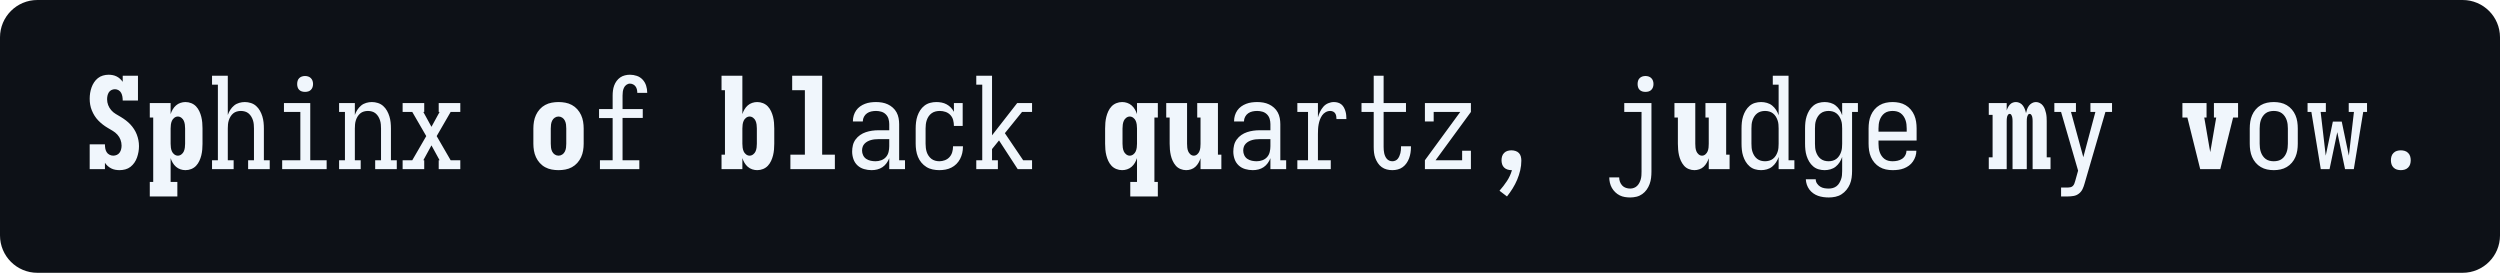
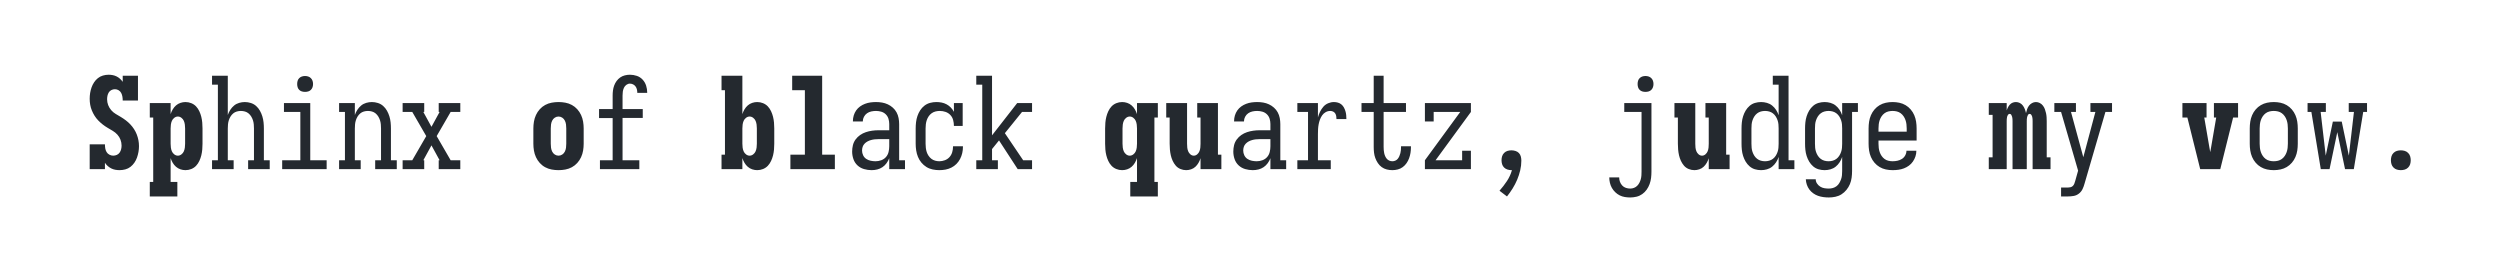
<svg xmlns="http://www.w3.org/2000/svg" width="669" height="73" viewBox="0 0 669 73" role="img" aria-labelledby="title desc">
-   <rect width="100%" height="100%" rx="10" fill="#0d1117" />
-   <g transform="translate(21.96 45.26)" fill="#f0f6fc">
+   <style>
+     .preview-text { fill: #24292f; }
+     @media (prefers-color-scheme: dark) {
+       .preview-text { fill: #f0f6fc; }
+     }
+   </style>
+   <g class="preview-text" transform="translate(21.96 45.26)">
    <path d="M10.03 0.272Q9.486 0.272 8.908 0.17Q8.33 0.068 7.82 -0.187Q7.31 -0.442 6.868 -0.833Q6.426 -1.224 6.12 -1.7V0.0H2.04V-6.63H6.12Q6.12 -6.086 6.205 -5.559Q6.29 -5.032 6.562 -4.573Q6.834 -4.114 7.327 -3.859Q7.82 -3.604 8.33 -3.604Q8.84 -3.604 9.299 -3.808Q9.758 -4.012 10.047 -4.42Q10.336 -4.828 10.455 -5.321Q10.574 -5.814 10.574 -6.29Q10.574 -7.106 10.285 -7.871Q9.996 -8.636 9.452 -9.231Q8.908 -9.826 8.228 -10.234Q7.548 -10.642 6.851 -11.05Q6.154 -11.458 5.525 -11.951Q4.896 -12.444 4.335 -13.022Q3.774 -13.6 3.349 -14.28Q2.924 -14.96 2.618 -15.708Q2.312 -16.456 2.176 -17.238Q2.04 -18.02 2.04 -18.836Q2.04 -19.618 2.159 -20.366Q2.278 -21.114 2.533 -21.845Q2.788 -22.576 3.213 -23.222Q3.638 -23.868 4.233 -24.344Q4.828 -24.82 5.576 -25.041Q6.324 -25.262 7.106 -25.262Q7.65 -25.262 8.194 -25.16Q8.738 -25.058 9.248 -24.803Q9.758 -24.548 10.166 -24.174Q10.574 -23.8 10.88 -23.358V-24.99H14.96V-18.36H10.88Q10.88 -18.87 10.795 -19.397Q10.71 -19.924 10.472 -20.383Q10.234 -20.842 9.775 -21.114Q9.316 -21.386 8.806 -21.386Q8.296 -21.386 7.854 -21.165Q7.412 -20.944 7.157 -20.536Q6.902 -20.128 6.8 -19.652Q6.698 -19.176 6.698 -18.7Q6.698 -17.884 6.987 -17.136Q7.276 -16.388 7.803 -15.776Q8.33 -15.164 9.027 -14.756Q9.724 -14.348 10.404 -13.94Q11.084 -13.532 11.73 -13.039Q12.376 -12.546 12.92 -11.968Q13.464 -11.39 13.906 -10.71Q14.348 -10.03 14.637 -9.282Q14.926 -8.534 15.079 -7.752Q15.232 -6.97 15.232 -6.154Q15.232 -5.372 15.096 -4.607Q14.96 -3.842 14.705 -3.111Q14.45 -2.38 14.008 -1.734Q13.566 -1.088 12.954 -0.612Q12.342 -0.136 11.577 0.068Q10.812 0.272 10.03 0.272Z M25.5 7.31H18.122V3.434H19.04V-13.804H18.122V-17.68H23.698V-14.722Q23.902 -15.368 24.259 -15.98Q24.616 -16.592 25.143 -17.051Q25.67 -17.51 26.333 -17.731Q26.996 -17.952 27.676 -17.952Q28.492 -17.952 29.24 -17.646Q29.988 -17.34 30.515 -16.779Q31.042 -16.218 31.382 -15.487Q31.722 -14.756 31.909 -13.991Q32.096 -13.226 32.164 -12.444Q32.232 -11.662 32.232 -10.88V-6.8Q32.232 -6.018 32.164 -5.236Q32.096 -4.454 31.909 -3.689Q31.722 -2.924 31.382 -2.193Q31.042 -1.462 30.515 -0.901Q29.988 -0.34 29.24 -0.034Q28.492 0.272 27.676 0.272Q26.996 0.272 26.333 0.051Q25.67 -0.17 25.143 -0.629Q24.616 -1.088 24.259 -1.7Q23.902 -2.312 23.698 -2.958V3.434H25.5ZM25.636 -3.604Q26.146 -3.604 26.588 -3.944Q27.03 -4.284 27.234 -4.76Q27.438 -5.236 27.506 -5.763Q27.574 -6.29 27.574 -6.8V-10.88Q27.574 -11.39 27.506 -11.917Q27.438 -12.444 27.234 -12.92Q27.03 -13.396 26.588 -13.736Q26.146 -14.076 25.636 -14.076Q25.126 -14.076 24.684 -13.736Q24.242 -13.396 24.038 -12.92Q23.834 -12.444 23.766 -11.917Q23.698 -11.39 23.698 -10.88V-6.8Q23.698 -6.29 23.766 -5.763Q23.834 -5.236 24.038 -4.76Q24.242 -4.284 24.684 -3.944Q25.126 -3.604 25.636 -3.604Z M34.782 0.0V-2.38H36.346V-22.61H34.782V-24.99H38.998V-14.484Q39.236 -15.198 39.661 -15.861Q40.086 -16.524 40.681 -17.017Q41.276 -17.51 42.041 -17.731Q42.806 -17.952 43.554 -17.952Q44.37 -17.952 45.169 -17.697Q45.968 -17.442 46.58 -16.898Q47.192 -16.354 47.6 -15.623Q48.008 -14.892 48.246 -14.11Q48.484 -13.328 48.569 -12.512Q48.654 -11.696 48.654 -10.88V-2.38H50.218V0.0H44.438V-2.38H46.002V-10.88Q46.002 -11.424 45.951 -11.985Q45.9 -12.546 45.73 -13.073Q45.56 -13.6 45.271 -14.076Q44.982 -14.552 44.557 -14.909Q44.132 -15.266 43.588 -15.419Q43.044 -15.572 42.5 -15.572Q41.956 -15.572 41.412 -15.419Q40.868 -15.266 40.443 -14.909Q40.018 -14.552 39.729 -14.076Q39.44 -13.6 39.27 -13.073Q39.1 -12.546 39.049 -11.985Q38.998 -11.424 38.998 -10.88V-2.38H40.562V0.0Z M53.55 0.0V-2.38H58.412V-15.3H54.026V-17.68H61.064V-2.38H65.45V0.0ZM59.67 -20.672Q59.228 -20.672 58.82 -20.791Q58.412 -20.91 58.106 -21.216Q57.8 -21.522 57.681 -21.93Q57.562 -22.338 57.562 -22.78Q57.562 -23.222 57.681 -23.63Q57.8 -24.038 58.106 -24.344Q58.412 -24.65 58.82 -24.786Q59.228 -24.922 59.67 -24.922Q60.112 -24.922 60.52 -24.786Q60.928 -24.65 61.234 -24.344Q61.54 -24.038 61.676 -23.63Q61.812 -23.222 61.812 -22.78Q61.812 -22.338 61.676 -21.93Q61.54 -21.522 61.234 -21.216Q60.928 -20.91 60.52 -20.791Q60.112 -20.672 59.67 -20.672Z M68.782 0.0V-2.38H70.346V-15.3H68.782V-17.68H72.998V-14.484Q73.236 -15.198 73.661 -15.861Q74.086 -16.524 74.681 -17.017Q75.276 -17.51 76.041 -17.731Q76.806 -17.952 77.554 -17.952Q78.37 -17.952 79.169 -17.697Q79.968 -17.442 80.58 -16.898Q81.192 -16.354 81.6 -15.623Q82.008 -14.892 82.246 -14.11Q82.484 -13.328 82.569 -12.512Q82.654 -11.696 82.654 -10.88V-2.38H84.218V0.0H78.438V-2.38H80.002V-10.88Q80.002 -11.424 79.951 -11.985Q79.9 -12.546 79.73 -13.073Q79.56 -13.6 79.271 -14.076Q78.982 -14.552 78.557 -14.909Q78.132 -15.266 77.588 -15.419Q77.044 -15.572 76.5 -15.572Q75.956 -15.572 75.412 -15.419Q74.868 -15.266 74.443 -14.909Q74.018 -14.552 73.729 -14.076Q73.44 -13.6 73.27 -13.073Q73.1 -12.546 73.049 -11.985Q72.998 -11.424 72.998 -10.88V-2.38H74.562V0.0Z M85.782 0.0V-2.38H88.366L92.106 -8.84L88.366 -15.3H85.782V-17.68H91.562V-15.3H91.324L93.5 -11.322L95.676 -15.3H95.438V-17.68H101.218V-15.3H98.634L94.894 -8.84L98.634 -2.38H101.218V0.0H95.438V-2.38H95.676L93.5 -6.358L91.324 -2.38H91.562V0.0Z M127.5 0.272Q126.582 0.272 125.664 0.102Q124.746 -0.068 123.93 -0.51Q123.114 -0.952 122.485 -1.649Q121.856 -2.346 121.465 -3.196Q121.074 -4.046 120.921 -4.964Q120.768 -5.882 120.768 -6.8V-10.88Q120.768 -11.798 120.921 -12.716Q121.074 -13.634 121.465 -14.484Q121.856 -15.334 122.485 -16.031Q123.114 -16.728 123.93 -17.17Q124.746 -17.612 125.664 -17.782Q126.582 -17.952 127.5 -17.952Q128.418 -17.952 129.336 -17.782Q130.254 -17.612 131.07 -17.17Q131.886 -16.728 132.515 -16.031Q133.144 -15.334 133.535 -14.484Q133.926 -13.634 134.079 -12.716Q134.232 -11.798 134.232 -10.88V-6.8Q134.232 -5.882 134.079 -4.964Q133.926 -4.046 133.535 -3.196Q133.144 -2.346 132.515 -1.649Q131.886 -0.952 131.07 -0.51Q130.254 -0.068 129.336 0.102Q128.418 0.272 127.5 0.272ZM127.5 -3.604Q128.044 -3.604 128.503 -3.91Q128.962 -4.216 129.2 -4.709Q129.438 -5.202 129.506 -5.729Q129.574 -6.256 129.574 -6.8V-10.88Q129.574 -11.424 129.506 -11.951Q129.438 -12.478 129.2 -12.971Q128.962 -13.464 128.503 -13.77Q128.044 -14.076 127.5 -14.076Q126.956 -14.076 126.497 -13.77Q126.038 -13.464 125.8 -12.971Q125.562 -12.478 125.494 -11.951Q125.426 -11.424 125.426 -10.88V-6.8Q125.426 -6.256 125.494 -5.729Q125.562 -5.202 125.8 -4.709Q126.038 -4.216 126.497 -3.91Q126.956 -3.604 127.5 -3.604Z M138.584 0.0V-2.38H141.984V-13.668H138.346V-16.082H141.984V-19.686Q141.984 -20.366 142.069 -21.046Q142.154 -21.726 142.392 -22.372Q142.63 -23.018 143.038 -23.579Q143.446 -24.14 144.007 -24.531Q144.568 -24.922 145.248 -25.092Q145.928 -25.262 146.608 -25.262Q147.56 -25.262 148.461 -24.956Q149.362 -24.65 150.008 -23.953Q150.654 -23.256 150.943 -22.338Q151.232 -21.42 151.232 -20.502V-20.4H148.58V-20.434Q148.58 -20.876 148.478 -21.318Q148.376 -21.76 148.121 -22.117Q147.866 -22.474 147.458 -22.678Q147.05 -22.882 146.608 -22.882Q146.098 -22.882 145.656 -22.559Q145.214 -22.236 144.993 -21.743Q144.772 -21.25 144.704 -20.74Q144.636 -20.23 144.636 -19.686V-16.082H150.042V-13.702H144.636V-2.38H149.124V0.0Z M180.676 0.272Q179.996 0.272 179.333 0.051Q178.67 -0.17 178.143 -0.629Q177.616 -1.088 177.259 -1.7Q176.902 -2.312 176.698 -2.958V0.0H171.122V-3.876H172.04V-21.114H171.122V-24.99H176.698V-14.722Q176.902 -15.368 177.259 -15.98Q177.616 -16.592 178.143 -17.051Q178.67 -17.51 179.333 -17.731Q179.996 -17.952 180.676 -17.952Q181.492 -17.952 182.24 -17.646Q182.988 -17.34 183.515 -16.779Q184.042 -16.218 184.382 -15.487Q184.722 -14.756 184.909 -13.991Q185.096 -13.226 185.164 -12.444Q185.232 -11.662 185.232 -10.88V-6.8Q185.232 -6.018 185.164 -5.236Q185.096 -4.454 184.909 -3.689Q184.722 -2.924 184.382 -2.193Q184.042 -1.462 183.515 -0.901Q182.988 -0.34 182.24 -0.034Q181.492 0.272 180.676 0.272ZM178.636 -3.604Q179.146 -3.604 179.588 -3.944Q180.03 -4.284 180.234 -4.76Q180.438 -5.236 180.506 -5.763Q180.574 -6.29 180.574 -6.8V-10.88Q180.574 -11.39 180.506 -11.917Q180.438 -12.444 180.234 -12.92Q180.03 -13.396 179.588 -13.736Q179.146 -14.076 178.636 -14.076Q178.126 -14.076 177.684 -13.736Q177.242 -13.396 177.038 -12.92Q176.834 -12.444 176.766 -11.917Q176.698 -11.39 176.698 -10.88V-6.8Q176.698 -6.29 176.766 -5.763Q176.834 -5.236 177.038 -4.76Q177.242 -4.284 177.684 -3.944Q178.126 -3.604 178.636 -3.604Z M189.55 0.0V-3.876H193.426V-21.114H190.026V-24.99H198.05V-3.876H201.45V0.0Z M211.276 0.272Q210.256 0.272 209.253 -0.017Q208.25 -0.306 207.502 -1.003Q206.754 -1.7 206.414 -2.686Q206.074 -3.672 206.074 -4.692Q206.074 -5.576 206.278 -6.409Q206.482 -7.242 206.992 -7.939Q207.502 -8.636 208.216 -9.129Q208.93 -9.622 209.746 -9.894Q210.562 -10.166 211.412 -10.285Q212.262 -10.404 213.112 -10.404H216.002V-12.07Q216.002 -12.784 215.798 -13.464Q215.594 -14.144 215.084 -14.654Q214.574 -15.164 213.877 -15.368Q213.18 -15.572 212.466 -15.572Q211.82 -15.572 211.191 -15.436Q210.562 -15.3 210.052 -14.943Q209.542 -14.586 209.236 -14.008Q208.93 -13.43 208.93 -12.818V-12.75H206.278V-12.852Q206.278 -13.634 206.499 -14.365Q206.72 -15.096 207.145 -15.708Q207.57 -16.32 208.182 -16.762Q208.794 -17.204 209.508 -17.476Q210.222 -17.748 210.97 -17.85Q211.718 -17.952 212.466 -17.952Q213.282 -17.952 214.081 -17.816Q214.88 -17.68 215.611 -17.34Q216.342 -17.0 216.954 -16.456Q217.566 -15.912 217.957 -15.198Q218.348 -14.484 218.501 -13.668Q218.654 -12.852 218.654 -12.07V-2.38H220.218V0.0H216.002V-2.924Q215.73 -2.21 215.271 -1.581Q214.812 -0.952 214.183 -0.527Q213.554 -0.102 212.806 0.085Q212.058 0.272 211.276 0.272ZM212.33 -2.108Q213.112 -2.108 213.86 -2.38Q214.608 -2.652 215.118 -3.23Q215.628 -3.808 215.815 -4.573Q216.002 -5.338 216.002 -6.12V-8.024H213.112Q212.602 -8.024 212.109 -7.973Q211.616 -7.922 211.123 -7.786Q210.63 -7.65 210.188 -7.412Q209.746 -7.174 209.389 -6.8Q209.032 -6.426 208.879 -5.95Q208.726 -5.474 208.726 -4.964Q208.726 -4.318 209.015 -3.706Q209.304 -3.094 209.848 -2.737Q210.392 -2.38 211.038 -2.244Q211.684 -2.108 212.33 -2.108Z M229.398 0.272Q228.514 0.272 227.613 0.085Q226.712 -0.102 225.947 -0.578Q225.182 -1.054 224.604 -1.751Q224.026 -2.448 223.686 -3.281Q223.346 -4.114 223.21 -5.015Q223.074 -5.916 223.074 -6.8V-10.88Q223.074 -11.73 223.176 -12.58Q223.278 -13.43 223.55 -14.229Q223.822 -15.028 224.281 -15.742Q224.74 -16.456 225.42 -16.983Q226.1 -17.51 226.933 -17.731Q227.766 -17.952 228.616 -17.952Q229.33 -17.952 230.027 -17.816Q230.724 -17.68 231.353 -17.34Q231.982 -17.0 232.475 -16.49Q232.968 -15.98 233.308 -15.334V-17.68H235.654V-11.56H233.308Q233.308 -12.342 233.104 -13.124Q232.9 -13.906 232.356 -14.484Q231.812 -15.062 231.064 -15.317Q230.316 -15.572 229.534 -15.572Q228.956 -15.572 228.395 -15.436Q227.834 -15.3 227.358 -14.96Q226.882 -14.62 226.559 -14.144Q226.236 -13.668 226.049 -13.124Q225.862 -12.58 225.794 -12.019Q225.726 -11.458 225.726 -10.88V-6.8Q225.726 -6.222 225.794 -5.661Q225.862 -5.1 226.032 -4.573Q226.202 -4.046 226.525 -3.57Q226.848 -3.094 227.29 -2.754Q227.732 -2.414 228.293 -2.261Q228.854 -2.108 229.398 -2.108Q230.146 -2.108 230.877 -2.38Q231.608 -2.652 232.118 -3.213Q232.628 -3.774 232.849 -4.522Q233.07 -5.27 233.07 -6.018V-6.12H235.722V-5.95Q235.722 -5.1 235.535 -4.284Q235.348 -3.468 234.957 -2.72Q234.566 -1.972 233.971 -1.377Q233.376 -0.782 232.628 -0.408Q231.88 -0.034 231.064 0.119Q230.248 0.272 229.398 0.272Z M239.292 0.0V-2.38H240.89V-22.61H239.292V-24.99H243.508V-9.044L250.24 -17.68H254.218V-15.3H251.532L246.942 -9.622L251.838 -2.38H254.218V0.0H250.376L245.378 -7.684L243.508 -5.372V-2.38H245.072V0.0Z M280.5 7.31V3.434H282.302V-2.958Q282.098 -2.312 281.741 -1.7Q281.384 -1.088 280.857 -0.629Q280.33 -0.17 279.667 0.051Q279.004 0.272 278.324 0.272Q277.508 0.272 276.76 -0.034Q276.012 -0.34 275.485 -0.901Q274.958 -1.462 274.618 -2.193Q274.278 -2.924 274.091 -3.689Q273.904 -4.454 273.836 -5.236Q273.768 -6.018 273.768 -6.8V-10.88Q273.768 -11.662 273.836 -12.444Q273.904 -13.226 274.091 -13.991Q274.278 -14.756 274.618 -15.487Q274.958 -16.218 275.485 -16.779Q276.012 -17.34 276.76 -17.646Q277.508 -17.952 278.324 -17.952Q279.004 -17.952 279.667 -17.731Q280.33 -17.51 280.857 -17.051Q281.384 -16.592 281.741 -15.98Q282.098 -15.368 282.302 -14.722V-17.68H287.878V-13.804H286.96V3.434H287.878V7.31ZM280.364 -3.604Q280.874 -3.604 281.316 -3.944Q281.758 -4.284 281.962 -4.76Q282.166 -5.236 282.234 -5.763Q282.302 -6.29 282.302 -6.8V-10.88Q282.302 -11.39 282.234 -11.917Q282.166 -12.444 281.962 -12.92Q281.758 -13.396 281.316 -13.736Q280.874 -14.076 280.364 -14.076Q279.854 -14.076 279.412 -13.736Q278.97 -13.396 278.766 -12.92Q278.562 -12.444 278.494 -11.917Q278.426 -11.39 278.426 -10.88V-6.8Q278.426 -6.29 278.494 -5.763Q278.562 -5.236 278.766 -4.76Q278.97 -4.284 279.412 -3.944Q279.854 -3.604 280.364 -3.604Z M295.46 0.272Q294.678 0.272 293.93 -0.034Q293.182 -0.34 292.672 -0.935Q292.162 -1.53 291.839 -2.244Q291.516 -2.958 291.346 -3.706Q291.176 -4.454 291.108 -5.236Q291.04 -6.018 291.04 -6.8V-13.804H290.122V-17.68H295.698V-6.8Q295.698 -6.29 295.749 -5.78Q295.8 -5.27 295.987 -4.794Q296.174 -4.318 296.582 -3.961Q296.99 -3.604 297.5 -3.604Q298.01 -3.604 298.418 -3.961Q298.826 -4.318 299.013 -4.794Q299.2 -5.27 299.251 -5.78Q299.302 -6.29 299.302 -6.8V-13.804H298.418V-17.68H303.96V-3.876H304.878V0.0H299.302V-2.924Q299.098 -2.278 298.758 -1.683Q298.418 -1.088 297.925 -0.629Q297.432 -0.17 296.769 0.051Q296.106 0.272 295.46 0.272Z M313.276 0.272Q312.256 0.272 311.253 -0.017Q310.25 -0.306 309.502 -1.003Q308.754 -1.7 308.414 -2.686Q308.074 -3.672 308.074 -4.692Q308.074 -5.576 308.278 -6.409Q308.482 -7.242 308.992 -7.939Q309.502 -8.636 310.216 -9.129Q310.93 -9.622 311.746 -9.894Q312.562 -10.166 313.412 -10.285Q314.262 -10.404 315.112 -10.404H318.002V-12.07Q318.002 -12.784 317.798 -13.464Q317.594 -14.144 317.084 -14.654Q316.574 -15.164 315.877 -15.368Q315.18 -15.572 314.466 -15.572Q313.82 -15.572 313.191 -15.436Q312.562 -15.3 312.052 -14.943Q311.542 -14.586 311.236 -14.008Q310.93 -13.43 310.93 -12.818V-12.75H308.278V-12.852Q308.278 -13.634 308.499 -14.365Q308.72 -15.096 309.145 -15.708Q309.57 -16.32 310.182 -16.762Q310.794 -17.204 311.508 -17.476Q312.222 -17.748 312.97 -17.85Q313.718 -17.952 314.466 -17.952Q315.282 -17.952 316.081 -17.816Q316.88 -17.68 317.611 -17.34Q318.342 -17.0 318.954 -16.456Q319.566 -15.912 319.957 -15.198Q320.348 -14.484 320.501 -13.668Q320.654 -12.852 320.654 -12.07V-2.38H322.218V0.0H318.002V-2.924Q317.73 -2.21 317.271 -1.581Q316.812 -0.952 316.183 -0.527Q315.554 -0.102 314.806 0.085Q314.058 0.272 313.276 0.272ZM314.33 -2.108Q315.112 -2.108 315.86 -2.38Q316.608 -2.652 317.118 -3.23Q317.628 -3.808 317.815 -4.573Q318.002 -5.338 318.002 -6.12V-8.024H315.112Q314.602 -8.024 314.109 -7.973Q313.616 -7.922 313.123 -7.786Q312.63 -7.65 312.188 -7.412Q311.746 -7.174 311.389 -6.8Q311.032 -6.426 310.879 -5.95Q310.726 -5.474 310.726 -4.964Q310.726 -4.318 311.015 -3.706Q311.304 -3.094 311.848 -2.737Q312.392 -2.38 313.038 -2.244Q313.684 -2.108 314.33 -2.108Z M325.21 0.0V-2.38H328.066V-15.3H325.21V-17.68H330.718V-13.838Q330.922 -14.62 331.279 -15.351Q331.636 -16.082 332.163 -16.694Q332.69 -17.306 333.455 -17.629Q334.22 -17.952 335.002 -17.952Q335.546 -17.952 336.073 -17.799Q336.6 -17.646 337.008 -17.306Q337.416 -16.966 337.671 -16.49Q337.926 -16.014 338.079 -15.504Q338.232 -14.994 338.283 -14.467Q338.334 -13.94 338.334 -13.396H335.682Q335.682 -13.804 335.614 -14.195Q335.546 -14.586 335.342 -14.909Q335.138 -15.232 334.781 -15.402Q334.424 -15.572 334.016 -15.572Q333.37 -15.572 332.792 -15.249Q332.214 -14.926 331.84 -14.382Q331.466 -13.838 331.245 -13.226Q331.024 -12.614 330.905 -11.968Q330.786 -11.322 330.752 -10.676Q330.718 -10.03 330.718 -9.384V-2.38H334.152V0.0Z M350.642 0.272Q349.86 0.272 349.129 0.085Q348.398 -0.102 347.786 -0.544Q347.174 -0.986 346.749 -1.632Q346.324 -2.278 346.069 -2.975Q345.814 -3.672 345.729 -4.42Q345.644 -5.168 345.644 -5.95V-15.3H342.38V-17.68H345.644V-24.99H348.296V-17.68H354.28V-15.3H348.296V-5.95Q348.296 -5.508 348.33 -5.1Q348.364 -4.692 348.449 -4.284Q348.534 -3.876 348.704 -3.485Q348.874 -3.094 349.146 -2.771Q349.418 -2.448 349.809 -2.278Q350.2 -2.108 350.642 -2.108Q351.05 -2.108 351.441 -2.278Q351.832 -2.448 352.087 -2.771Q352.342 -3.094 352.512 -3.485Q352.682 -3.876 352.784 -4.284Q352.886 -4.692 352.92 -5.1Q352.954 -5.508 352.954 -5.916V-6.12H355.606V-5.814Q355.606 -5.066 355.487 -4.335Q355.368 -3.604 355.113 -2.907Q354.858 -2.21 354.433 -1.598Q354.008 -0.986 353.413 -0.544Q352.818 -0.102 352.087 0.085Q351.356 0.272 350.642 0.272Z M359.346 0.0V-2.38L368.798 -15.3H361.692V-12.75H359.346V-17.68H371.654V-15.3L362.202 -2.38H369.308V-4.93H371.654V0.0Z M381.31 7.31 379.304 5.78Q380.392 4.556 381.293 3.196Q382.194 1.836 382.636 0.272H382.466Q381.956 0.272 381.429 0.102Q380.902 -0.068 380.528 -0.442Q380.154 -0.816 380.001 -1.326Q379.848 -1.836 379.848 -2.38Q379.848 -2.924 380.001 -3.434Q380.154 -3.944 380.545 -4.335Q380.936 -4.726 381.446 -4.879Q381.956 -5.032 382.5 -5.032Q383.044 -5.032 383.588 -4.862Q384.132 -4.692 384.506 -4.301Q384.88 -3.91 385.016 -3.366Q385.152 -2.822 385.152 -2.278Q385.152 -0.952 384.846 0.34Q384.54 1.632 384.03 2.839Q383.52 4.046 382.823 5.168Q382.126 6.29 381.31 7.31Z M414.29 7.582Q413.576 7.582 412.845 7.463Q412.114 7.344 411.468 7.021Q410.822 6.698 410.278 6.171Q409.734 5.644 409.377 5.015Q409.02 4.386 408.85 3.655Q408.68 2.924 408.68 2.21H411.332Q411.332 2.822 411.536 3.383Q411.74 3.944 412.148 4.386Q412.556 4.828 413.134 5.015Q413.712 5.202 414.29 5.202Q414.8 5.202 415.293 5.015Q415.786 4.828 416.143 4.471Q416.5 4.114 416.738 3.655Q416.976 3.196 417.112 2.703Q417.248 2.21 417.282 1.7Q417.316 1.19 417.316 0.68V-15.3H412.692V-17.68H419.968V0.68Q419.968 1.53 419.866 2.363Q419.764 3.196 419.475 3.995Q419.186 4.794 418.693 5.491Q418.2 6.188 417.503 6.681Q416.806 7.174 415.973 7.378Q415.14 7.582 414.29 7.582ZM418.37 -20.672Q417.928 -20.672 417.52 -20.791Q417.112 -20.91 416.806 -21.216Q416.5 -21.522 416.381 -21.93Q416.262 -22.338 416.262 -22.78Q416.262 -23.222 416.381 -23.63Q416.5 -24.038 416.806 -24.344Q417.112 -24.65 417.52 -24.786Q417.928 -24.922 418.37 -24.922Q418.812 -24.922 419.22 -24.786Q419.628 -24.65 419.934 -24.344Q420.24 -24.038 420.376 -23.63Q420.512 -23.222 420.512 -22.78Q420.512 -22.338 420.376 -21.93Q420.24 -21.522 419.934 -21.216Q419.628 -20.91 419.22 -20.791Q418.812 -20.672 418.37 -20.672Z M431.46 0.272Q430.678 0.272 429.93 -0.034Q429.182 -0.34 428.672 -0.935Q428.162 -1.53 427.839 -2.244Q427.516 -2.958 427.346 -3.706Q427.176 -4.454 427.108 -5.236Q427.04 -6.018 427.04 -6.8V-13.804H426.122V-17.68H431.698V-6.8Q431.698 -6.29 431.749 -5.78Q431.8 -5.27 431.987 -4.794Q432.174 -4.318 432.582 -3.961Q432.99 -3.604 433.5 -3.604Q434.01 -3.604 434.418 -3.961Q434.826 -4.318 435.013 -4.794Q435.2 -5.27 435.251 -5.78Q435.302 -6.29 435.302 -6.8V-13.804H434.418V-17.68H439.96V-3.876H440.878V0.0H435.302V-2.924Q435.098 -2.278 434.758 -1.683Q434.418 -1.088 433.925 -0.629Q433.432 -0.17 432.769 0.051Q432.106 0.272 431.46 0.272Z M449.31 0.272Q448.46 0.272 447.661 0.034Q446.862 -0.204 446.233 -0.748Q445.604 -1.292 445.179 -2.006Q444.754 -2.72 444.499 -3.519Q444.244 -4.318 444.159 -5.151Q444.074 -5.984 444.074 -6.8V-10.88Q444.074 -11.696 444.159 -12.529Q444.244 -13.362 444.499 -14.161Q444.754 -14.96 445.179 -15.674Q445.604 -16.388 446.233 -16.932Q446.862 -17.476 447.661 -17.714Q448.46 -17.952 449.31 -17.952Q450.092 -17.952 450.874 -17.731Q451.656 -17.51 452.268 -17.017Q452.88 -16.524 453.322 -15.844Q453.764 -15.164 454.002 -14.416V-22.61H452.438V-24.99H456.654V-2.38H458.218V0.0H454.002V-3.264Q453.764 -2.516 453.322 -1.836Q452.88 -1.156 452.268 -0.663Q451.656 -0.17 450.874 0.051Q450.092 0.272 449.31 0.272ZM450.364 -2.108Q450.908 -2.108 451.469 -2.261Q452.03 -2.414 452.472 -2.754Q452.914 -3.094 453.22 -3.57Q453.526 -4.046 453.713 -4.59Q453.9 -5.134 453.951 -5.678Q454.002 -6.222 454.002 -6.8V-10.88Q454.002 -11.458 453.951 -12.002Q453.9 -12.546 453.713 -13.09Q453.526 -13.634 453.22 -14.11Q452.914 -14.586 452.472 -14.926Q452.03 -15.266 451.486 -15.419Q450.942 -15.572 450.364 -15.572Q449.786 -15.572 449.242 -15.419Q448.698 -15.266 448.256 -14.926Q447.814 -14.586 447.508 -14.11Q447.202 -13.634 447.015 -13.09Q446.828 -12.546 446.777 -12.002Q446.726 -11.458 446.726 -10.88V-6.8Q446.726 -6.222 446.777 -5.678Q446.828 -5.134 447.015 -4.59Q447.202 -4.046 447.508 -3.57Q447.814 -3.094 448.256 -2.754Q448.698 -2.414 449.242 -2.261Q449.786 -2.108 450.364 -2.108Z M467.432 7.582Q466.684 7.582 465.953 7.48Q465.222 7.378 464.542 7.14Q463.862 6.902 463.25 6.46Q462.638 6.018 462.213 5.44Q461.788 4.862 461.55 4.165Q461.312 3.468 461.278 2.72H463.93Q463.93 3.332 464.27 3.842Q464.61 4.352 465.12 4.675Q465.63 4.998 466.225 5.1Q466.82 5.202 467.432 5.202Q467.976 5.202 468.52 5.049Q469.064 4.896 469.506 4.556Q469.948 4.216 470.237 3.723Q470.526 3.23 470.713 2.703Q470.9 2.176 470.951 1.615Q471.002 1.054 471.002 0.51V-3.264Q470.764 -2.516 470.322 -1.836Q469.88 -1.156 469.268 -0.663Q468.656 -0.17 467.874 0.051Q467.092 0.272 466.31 0.272Q465.46 0.272 464.661 0.034Q463.862 -0.204 463.233 -0.748Q462.604 -1.292 462.179 -2.006Q461.754 -2.72 461.499 -3.519Q461.244 -4.318 461.159 -5.151Q461.074 -5.984 461.074 -6.8V-10.88Q461.074 -11.696 461.159 -12.529Q461.244 -13.362 461.499 -14.161Q461.754 -14.96 462.179 -15.674Q462.604 -16.388 463.233 -16.932Q463.862 -17.476 464.661 -17.714Q465.46 -17.952 466.31 -17.952Q467.092 -17.952 467.874 -17.731Q468.656 -17.51 469.268 -17.017Q469.88 -16.524 470.322 -15.844Q470.764 -15.164 471.002 -14.416V-17.68H475.218V-15.3H473.654V0.51Q473.654 1.394 473.535 2.295Q473.416 3.196 473.076 4.012Q472.736 4.828 472.158 5.542Q471.58 6.256 470.832 6.732Q470.084 7.208 469.2 7.395Q468.316 7.582 467.432 7.582ZM467.364 -2.108Q467.942 -2.108 468.486 -2.261Q469.03 -2.414 469.472 -2.754Q469.914 -3.094 470.22 -3.57Q470.526 -4.046 470.713 -4.59Q470.9 -5.134 470.951 -5.678Q471.002 -6.222 471.002 -6.8V-10.88Q471.002 -11.458 470.951 -12.002Q470.9 -12.546 470.713 -13.09Q470.526 -13.634 470.22 -14.11Q469.914 -14.586 469.472 -14.926Q469.03 -15.266 468.486 -15.419Q467.942 -15.572 467.364 -15.572Q466.786 -15.572 466.242 -15.419Q465.698 -15.266 465.256 -14.926Q464.814 -14.586 464.508 -14.11Q464.202 -13.634 464.015 -13.09Q463.828 -12.546 463.777 -12.002Q463.726 -11.458 463.726 -10.88V-6.8Q463.726 -6.222 463.777 -5.678Q463.828 -5.134 464.015 -4.59Q464.202 -4.046 464.508 -3.57Q464.814 -3.094 465.256 -2.754Q465.698 -2.414 466.242 -2.261Q466.786 -2.108 467.364 -2.108Z M484.5 0.272Q483.582 0.272 482.698 0.085Q481.814 -0.102 481.032 -0.561Q480.25 -1.02 479.655 -1.717Q479.06 -2.414 478.703 -3.247Q478.346 -4.08 478.21 -4.981Q478.074 -5.882 478.074 -6.8V-10.88Q478.074 -11.798 478.21 -12.699Q478.346 -13.6 478.703 -14.433Q479.06 -15.266 479.655 -15.963Q480.25 -16.66 481.032 -17.119Q481.814 -17.578 482.698 -17.765Q483.582 -17.952 484.5 -17.952Q485.418 -17.952 486.302 -17.765Q487.186 -17.578 487.968 -17.119Q488.75 -16.66 489.345 -15.963Q489.94 -15.266 490.297 -14.433Q490.654 -13.6 490.79 -12.699Q490.926 -11.798 490.926 -10.88V-7.65H480.726V-6.8Q480.726 -6.222 480.794 -5.661Q480.862 -5.1 481.049 -4.556Q481.236 -4.012 481.559 -3.536Q481.882 -3.06 482.341 -2.72Q482.8 -2.38 483.361 -2.244Q483.922 -2.108 484.5 -2.108Q485.146 -2.108 485.792 -2.244Q486.438 -2.38 486.999 -2.737Q487.56 -3.094 487.883 -3.689Q488.206 -4.284 488.206 -4.93H490.858Q490.858 -4.148 490.62 -3.417Q490.382 -2.686 489.94 -2.04Q489.498 -1.394 488.869 -0.935Q488.24 -0.476 487.526 -0.204Q486.812 0.068 486.047 0.17Q485.282 0.272 484.5 0.272ZM488.274 -10.03V-10.88Q488.274 -11.458 488.206 -12.019Q488.138 -12.58 487.951 -13.124Q487.764 -13.668 487.441 -14.144Q487.118 -14.62 486.659 -14.96Q486.2 -15.3 485.639 -15.436Q485.078 -15.572 484.5 -15.572Q483.922 -15.572 483.361 -15.436Q482.8 -15.3 482.341 -14.96Q481.882 -14.62 481.559 -14.144Q481.236 -13.668 481.049 -13.124Q480.862 -12.58 480.794 -12.019Q480.726 -11.458 480.726 -10.88V-10.03Z M510.238 0.0V-3.162H511.258V-14.518H510.238V-17.68H515.032V-15.708Q515.168 -16.15 515.372 -16.541Q515.576 -16.932 515.882 -17.272Q516.188 -17.612 516.613 -17.782Q517.038 -17.952 517.48 -17.952H517.514Q518.058 -17.952 518.551 -17.697Q519.044 -17.442 519.367 -17.0Q519.69 -16.558 519.894 -16.031Q520.098 -15.504 520.2 -14.994Q520.302 -15.504 520.489 -16.031Q520.676 -16.558 520.999 -16.983Q521.322 -17.408 521.815 -17.68Q522.308 -17.952 522.852 -17.952Q523.396 -17.952 523.889 -17.697Q524.382 -17.442 524.722 -17.0Q525.062 -16.558 525.249 -16.048Q525.436 -15.538 525.555 -14.994Q525.674 -14.45 525.708 -13.906Q525.742 -13.362 525.742 -12.818V-3.162H526.762V0.0H521.968V-12.818Q521.968 -13.124 521.951 -13.413Q521.934 -13.702 521.866 -13.974Q521.798 -14.246 521.628 -14.518Q521.458 -14.79 521.186 -14.79Q520.88 -14.79 520.727 -14.518Q520.574 -14.246 520.506 -13.974Q520.438 -13.702 520.421 -13.413Q520.404 -13.124 520.404 -12.818V0.0H516.596V-12.818Q516.596 -13.124 516.579 -13.413Q516.562 -13.702 516.494 -13.974Q516.426 -14.246 516.273 -14.518Q516.12 -14.79 515.814 -14.79Q515.542 -14.79 515.372 -14.518Q515.202 -14.246 515.134 -13.974Q515.066 -13.702 515.049 -13.413Q515.032 -13.124 515.032 -12.818V0.0Z M529.584 7.31V4.93H531.386Q531.726 4.93 532.1 4.845Q532.474 4.76 532.729 4.505Q532.984 4.25 533.12 3.91Q533.256 3.57 533.358 3.196L534.14 0.408L529.584 -15.3H527.782V-17.68H533.562V-15.3H532.236L535.534 -3.196L538.764 -15.3H537.438V-17.68H543.218V-15.3H541.45L535.874 3.842Q535.67 4.624 535.33 5.338Q534.99 6.052 534.361 6.545Q533.732 7.038 532.95 7.174Q532.168 7.31 531.386 7.31Z M566.814 0.0 563.38 -13.804H562.054V-17.68H568.514V-13.804H567.902L569.262 -5.882Q569.33 -5.542 569.381 -5.219Q569.432 -4.896 569.5 -4.556Q569.568 -4.896 569.619 -5.219Q569.67 -5.542 569.738 -5.882L571.098 -13.804H570.486V-17.68H576.946V-13.804H575.62L572.186 0.0Z M586.5 0.272Q585.582 0.272 584.698 0.085Q583.814 -0.102 583.032 -0.561Q582.25 -1.02 581.655 -1.717Q581.06 -2.414 580.703 -3.247Q580.346 -4.08 580.21 -4.981Q580.074 -5.882 580.074 -6.8V-10.88Q580.074 -11.798 580.21 -12.699Q580.346 -13.6 580.703 -14.433Q581.06 -15.266 581.655 -15.963Q582.25 -16.66 583.032 -17.119Q583.814 -17.578 584.698 -17.765Q585.582 -17.952 586.5 -17.952Q587.418 -17.952 588.302 -17.765Q589.186 -17.578 589.968 -17.119Q590.75 -16.66 591.345 -15.963Q591.94 -15.266 592.297 -14.433Q592.654 -13.6 592.79 -12.699Q592.926 -11.798 592.926 -10.88V-6.8Q592.926 -5.882 592.79 -4.981Q592.654 -4.08 592.297 -3.247Q591.94 -2.414 591.345 -1.717Q590.75 -1.02 589.968 -0.561Q589.186 -0.102 588.302 0.085Q587.418 0.272 586.5 0.272ZM586.5 -2.108Q587.078 -2.108 587.639 -2.244Q588.2 -2.38 588.659 -2.72Q589.118 -3.06 589.441 -3.536Q589.764 -4.012 589.951 -4.556Q590.138 -5.1 590.206 -5.661Q590.274 -6.222 590.274 -6.8V-10.88Q590.274 -11.458 590.206 -12.019Q590.138 -12.58 589.951 -13.124Q589.764 -13.668 589.441 -14.144Q589.118 -14.62 588.659 -14.96Q588.2 -15.3 587.639 -15.436Q587.078 -15.572 586.5 -15.572Q585.922 -15.572 585.361 -15.436Q584.8 -15.3 584.341 -14.96Q583.882 -14.62 583.559 -14.144Q583.236 -13.668 583.049 -13.124Q582.862 -12.58 582.794 -12.019Q582.726 -11.458 582.726 -10.88V-6.8Q582.726 -6.222 582.794 -5.661Q582.862 -5.1 583.049 -4.556Q583.236 -4.012 583.559 -3.536Q583.882 -3.06 584.341 -2.72Q584.8 -2.38 585.361 -2.244Q585.922 -2.108 586.5 -2.108Z M601.426 0.0H599.08L596.564 -15.3H595.544V-17.68H600.44V-15.3H599.046L600.406 -3.604L602.31 -12.716H604.69L606.594 -3.604L607.954 -15.3H606.56V-17.68H611.456V-15.3H610.436L607.92 0.0H605.574L603.5 -9.894Z M620.5 0.272Q619.956 0.272 619.446 0.119Q618.936 -0.034 618.545 -0.425Q618.154 -0.816 618.001 -1.326Q617.848 -1.836 617.848 -2.38Q617.848 -2.924 618.001 -3.434Q618.154 -3.944 618.545 -4.335Q618.936 -4.726 619.446 -4.879Q619.956 -5.032 620.5 -5.032Q621.044 -5.032 621.554 -4.879Q622.064 -4.726 622.455 -4.335Q622.846 -3.944 622.999 -3.434Q623.152 -2.924 623.152 -2.38Q623.152 -1.836 622.999 -1.326Q622.846 -0.816 622.455 -0.425Q622.064 -0.034 621.554 0.119Q621.044 0.272 620.5 0.272Z" />
  </g>
</svg>
